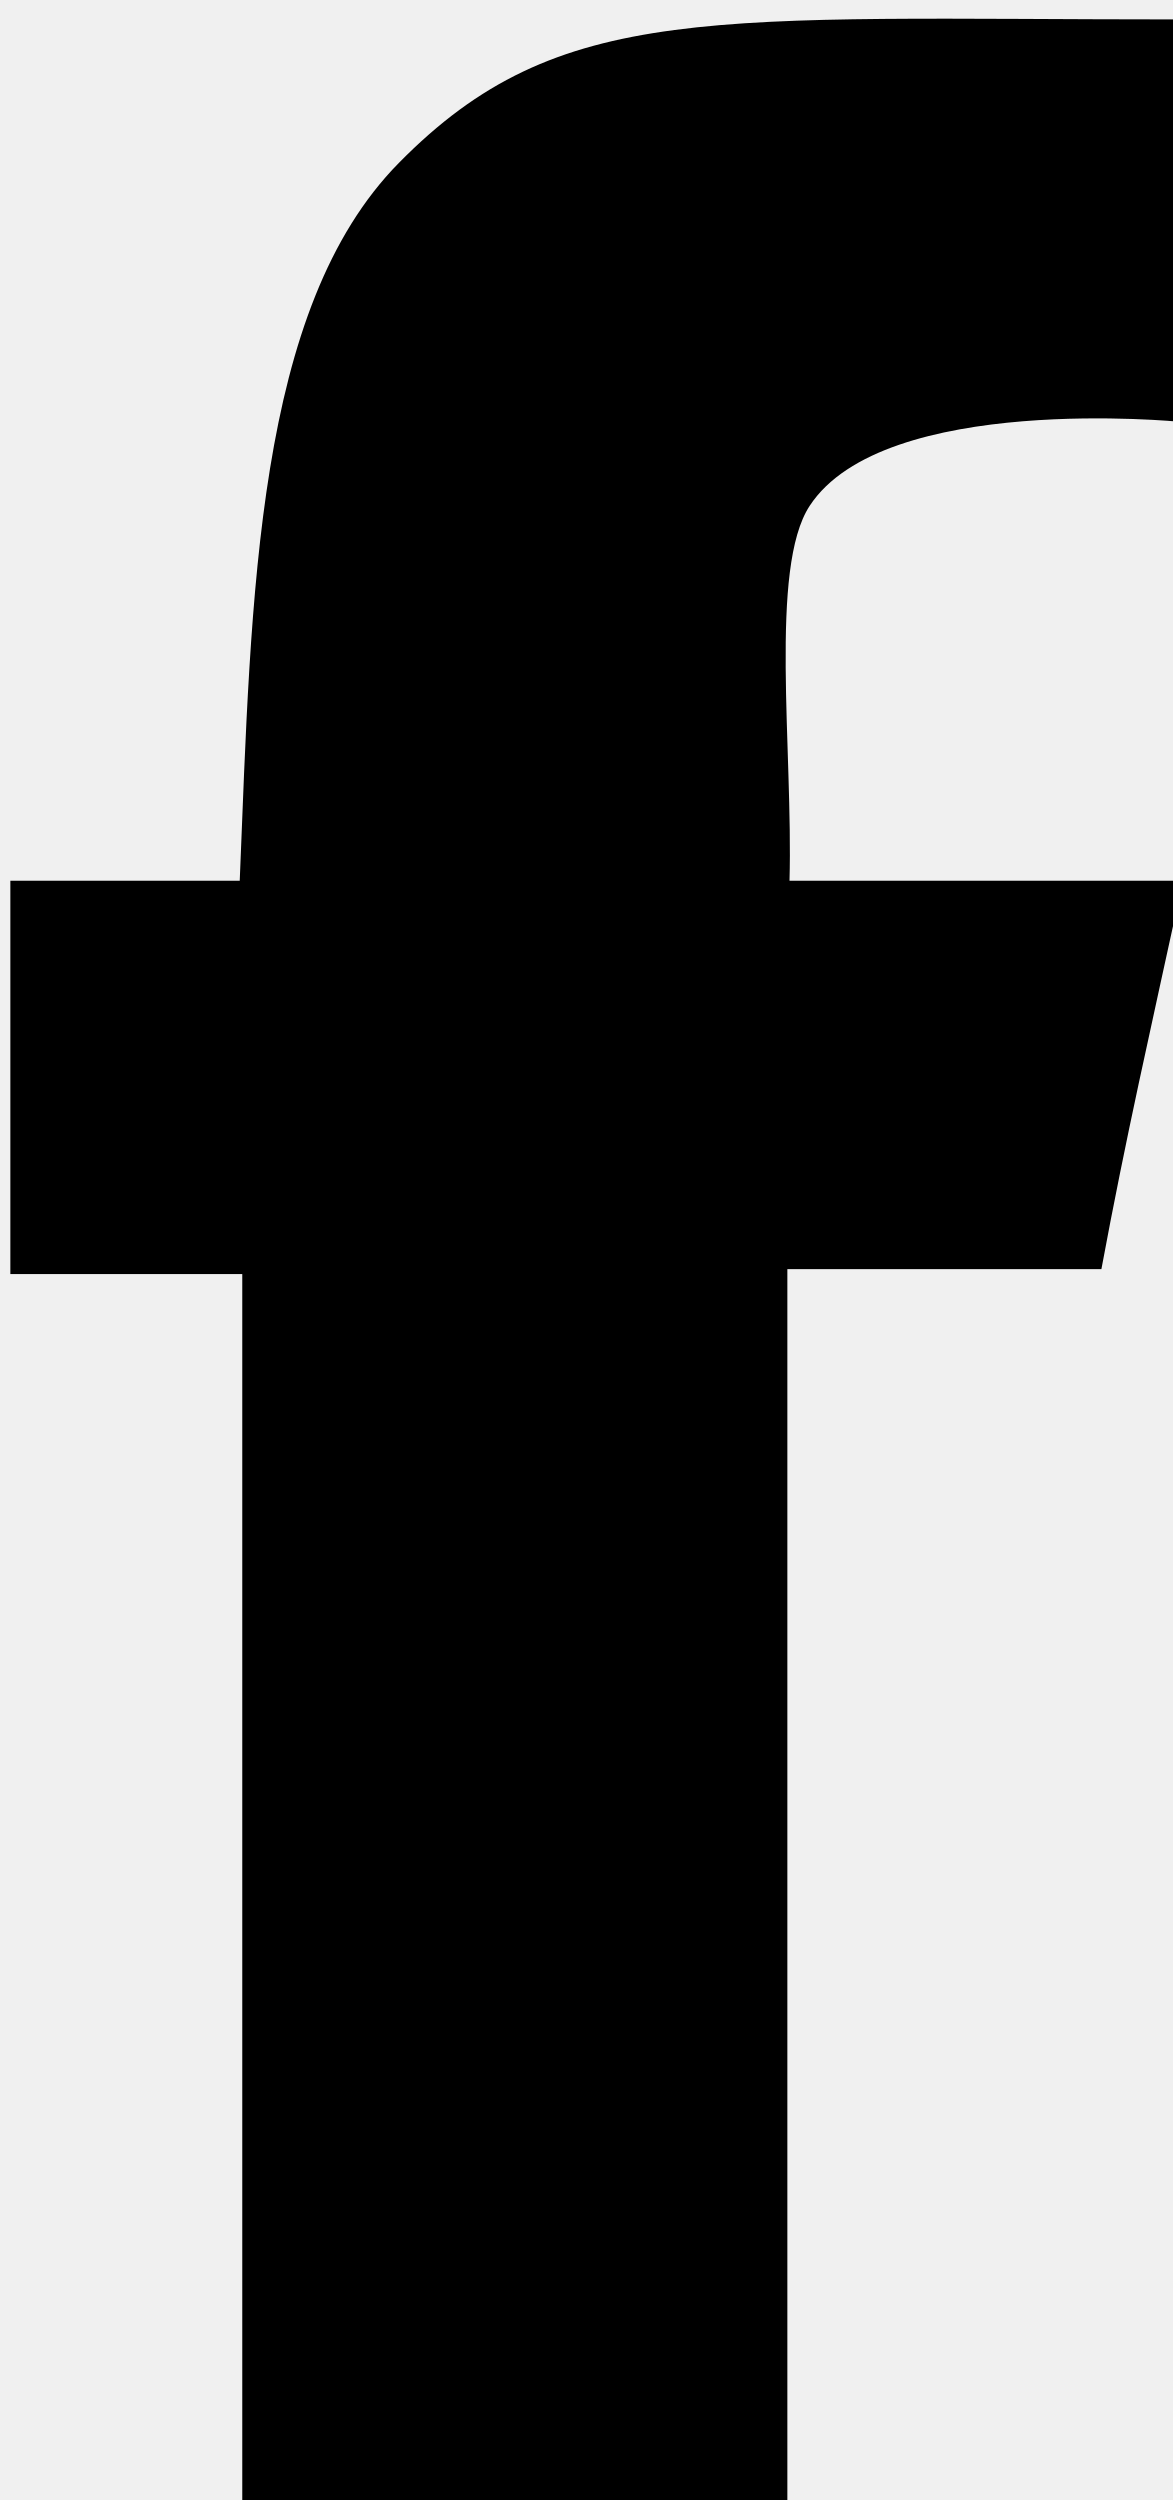
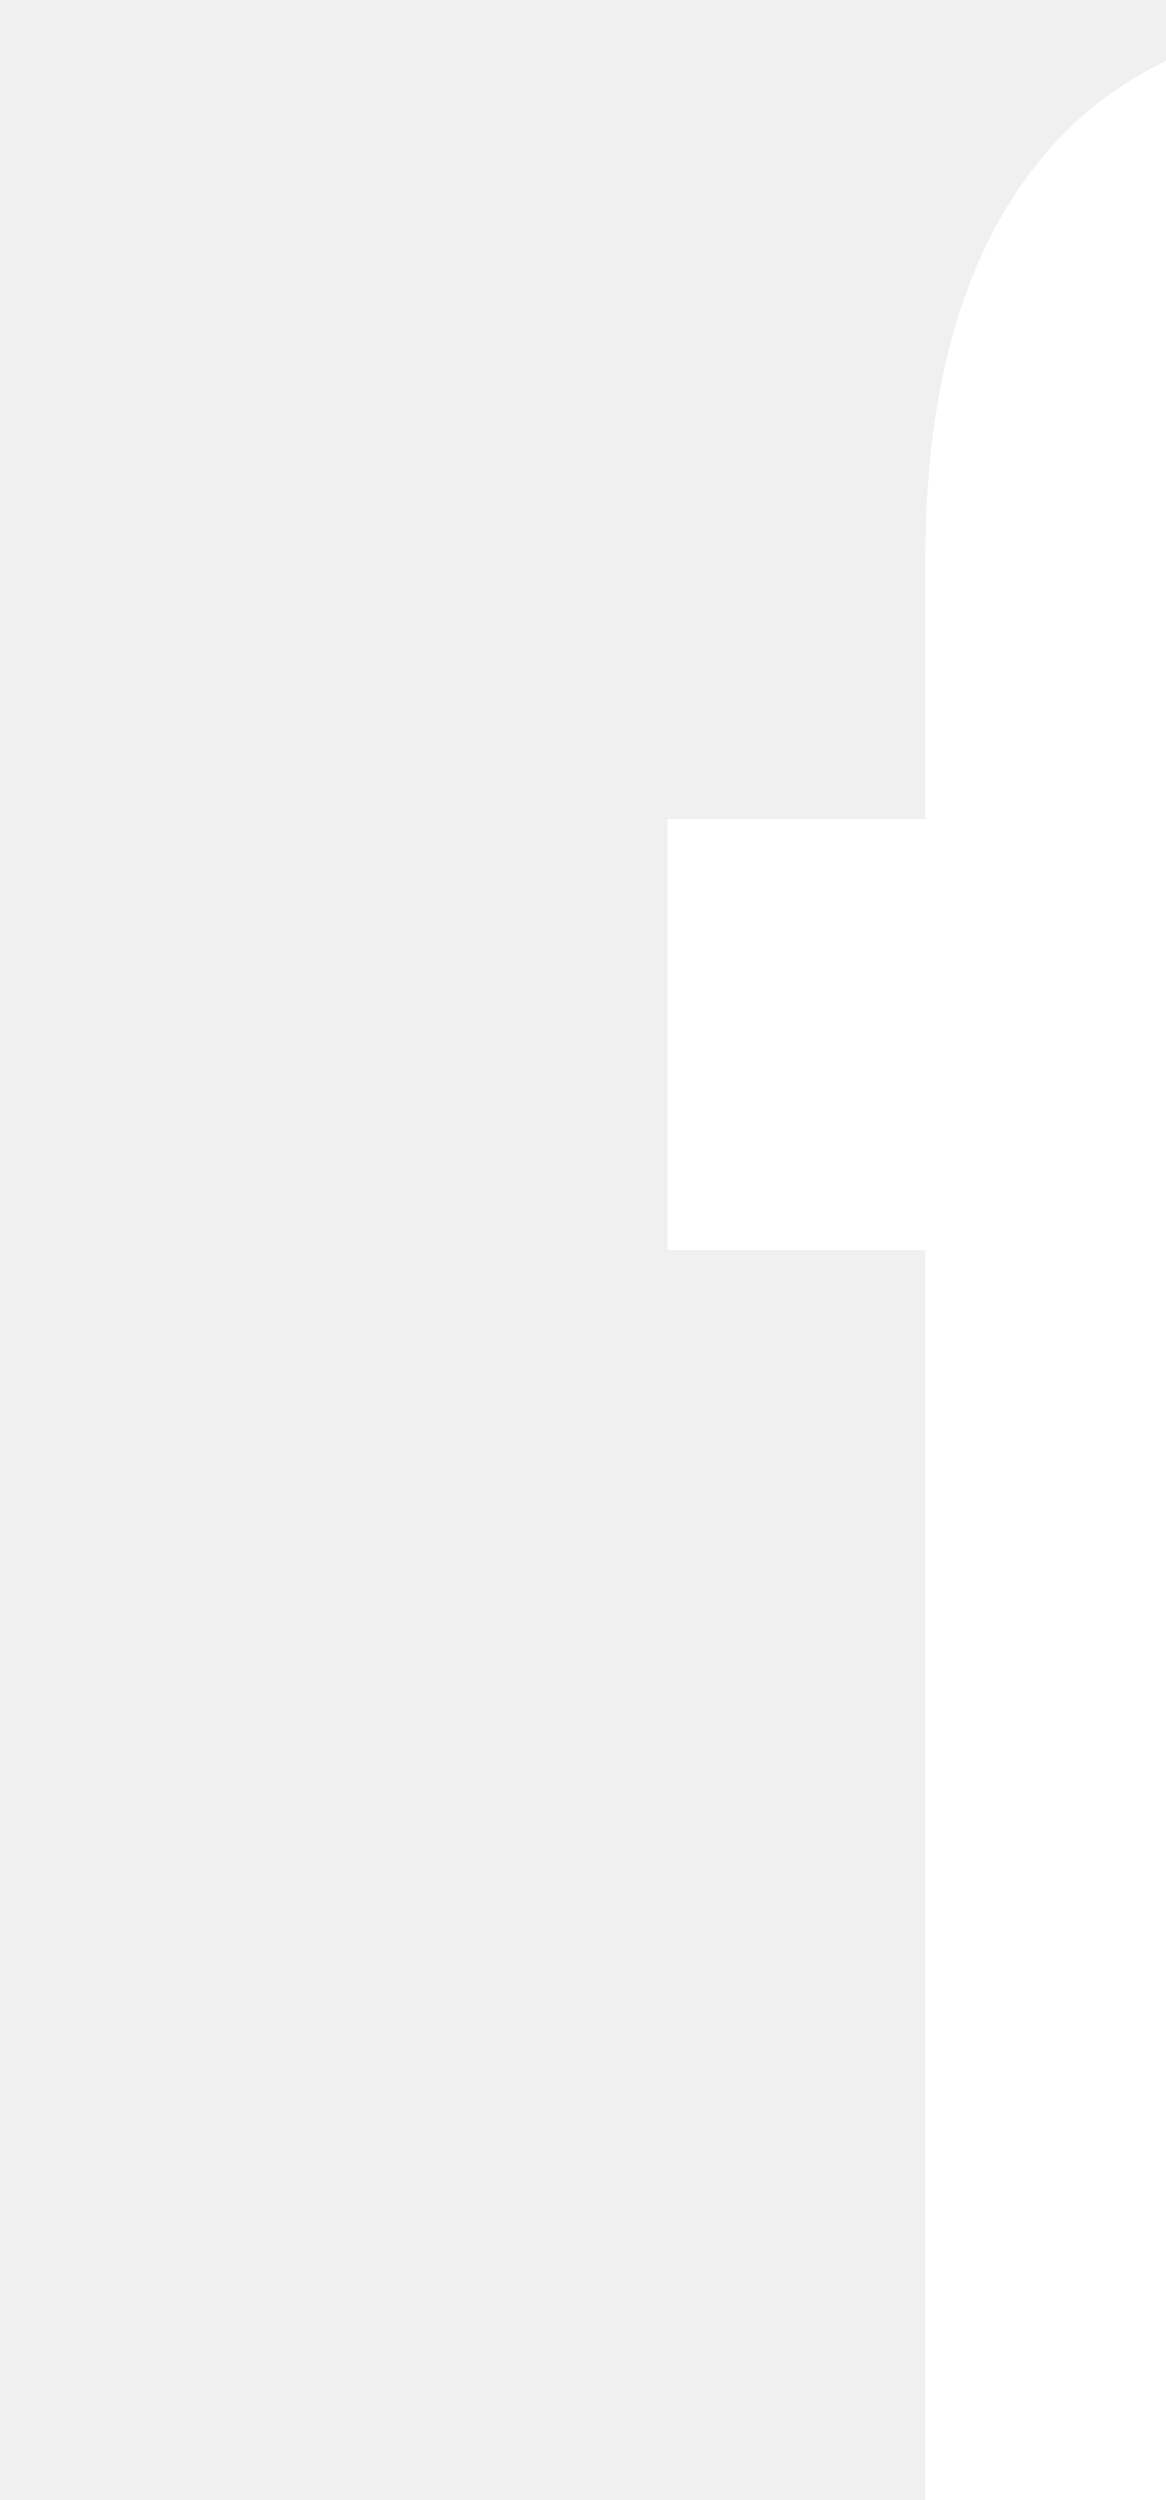
- <svg xmlns="http://www.w3.org/2000/svg" id="facebook" vievBox="0 0 13 26">
-   <path d="M12.089,0.199 C12.089,1.675 12.089,4.320 12.089,4.320 C12.089,4.320 9.052,4.017 8.291,5.181 C7.875,5.817 8.122,7.681 8.085,9.019 C9.411,9.019 10.788,9.019 12.114,9.019 C11.774,10.583 11.530,11.643 11.279,12.997 C10.132,12.997 8.063,12.997 8.063,12.997 L8.063,25.801 C8.063,25.801 4.266,25.801 2.481,25.801 C2.482,21.854 2.480,17.249 2.481,13.047 C1.614,13.047 0.973,13.047 0.106,13.047 C0.106,11.571 0.106,10.496 0.106,9.019 C0.947,9.019 1.613,9.019 2.455,9.019 C2.575,6.073 2.620,3.155 4.084,1.669 C5.728,-0.002 7.297,0.199 12.089,0.199 Z" />
+ <svg xmlns="http://www.w3.org/2000/svg" id="icon-facebook" vievBox="0 0 13 26">
+   <path fill="#fff" d="m271.52 154.17v-40.541c0-6.086 0.28-10.8 0.849-14.13 0.567-3.335 1.857-6.615 3.859-9.853 1.999-3.236 5.236-5.47 9.706-6.708 4.476-1.24 10.424-1.858 17.85-1.858h40.539v-81.08h-64.809c-37.5 0-64.433 8.897-80.803 26.691-16.368 17.798-24.551 44.014-24.551 78.658v48.82h-48.542v81.086h48.539v235.26h97.362v-235.26h64.805l8.566-81.086h-73.37z" />
</svg>
